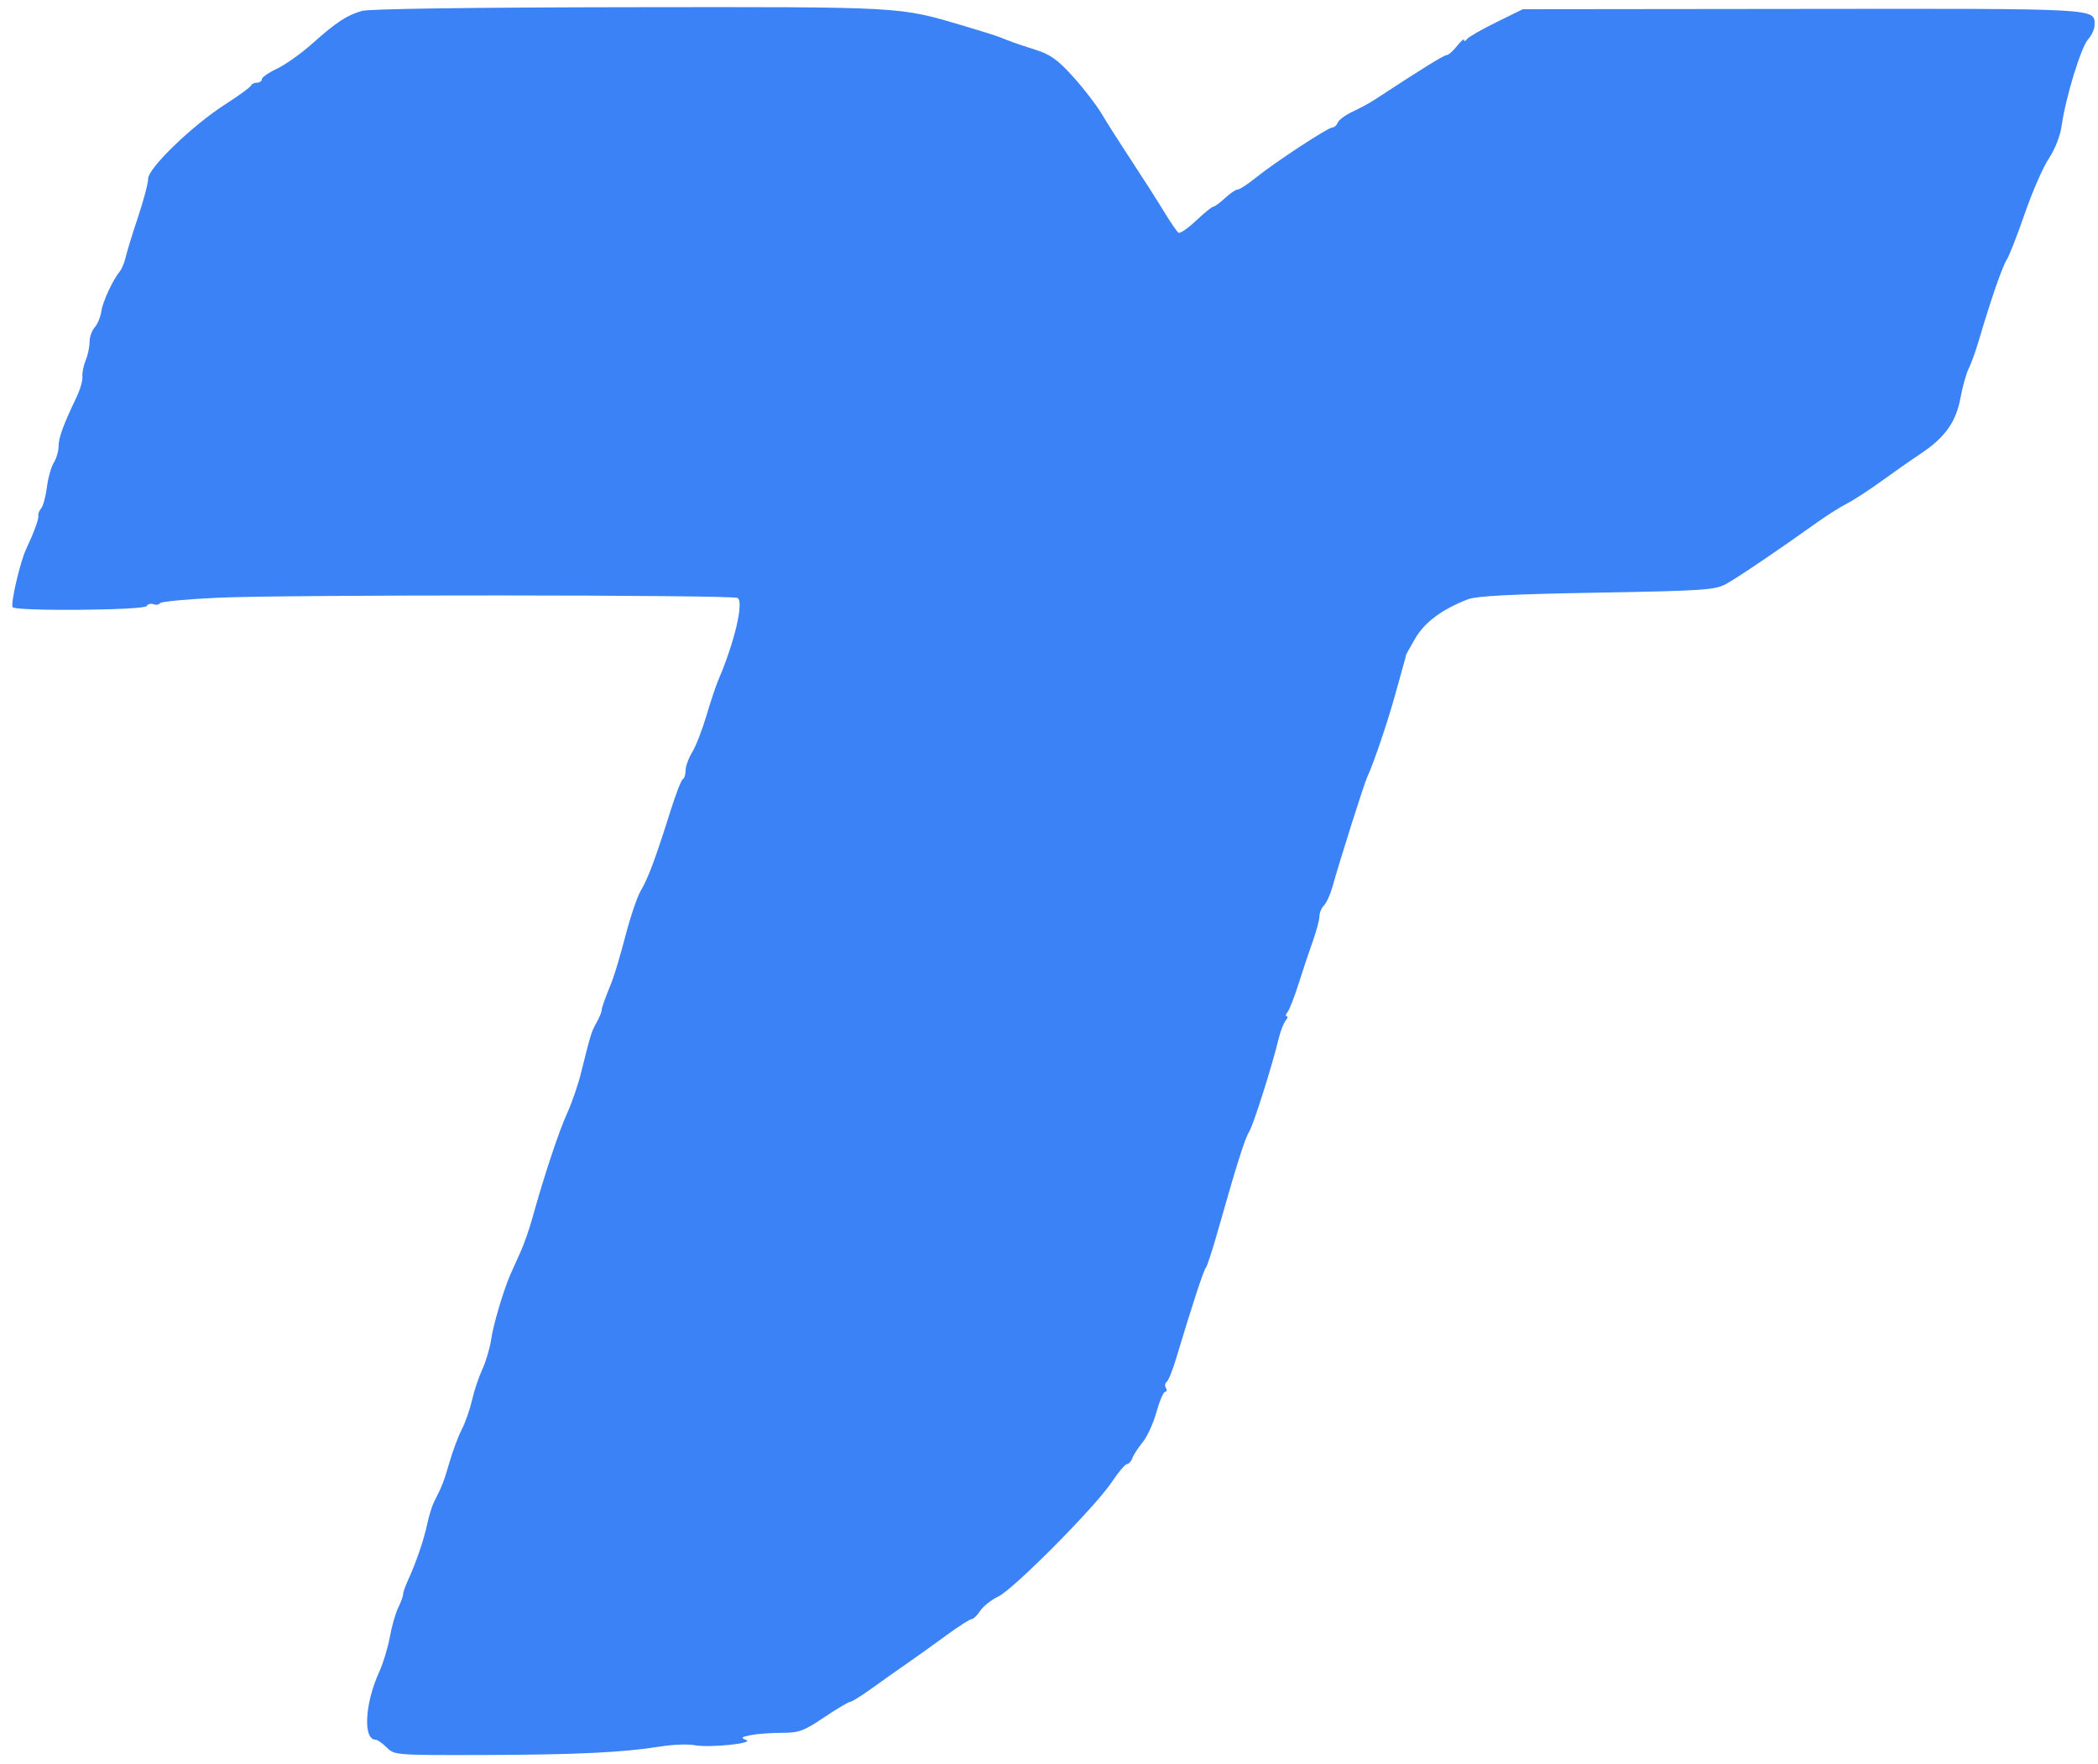
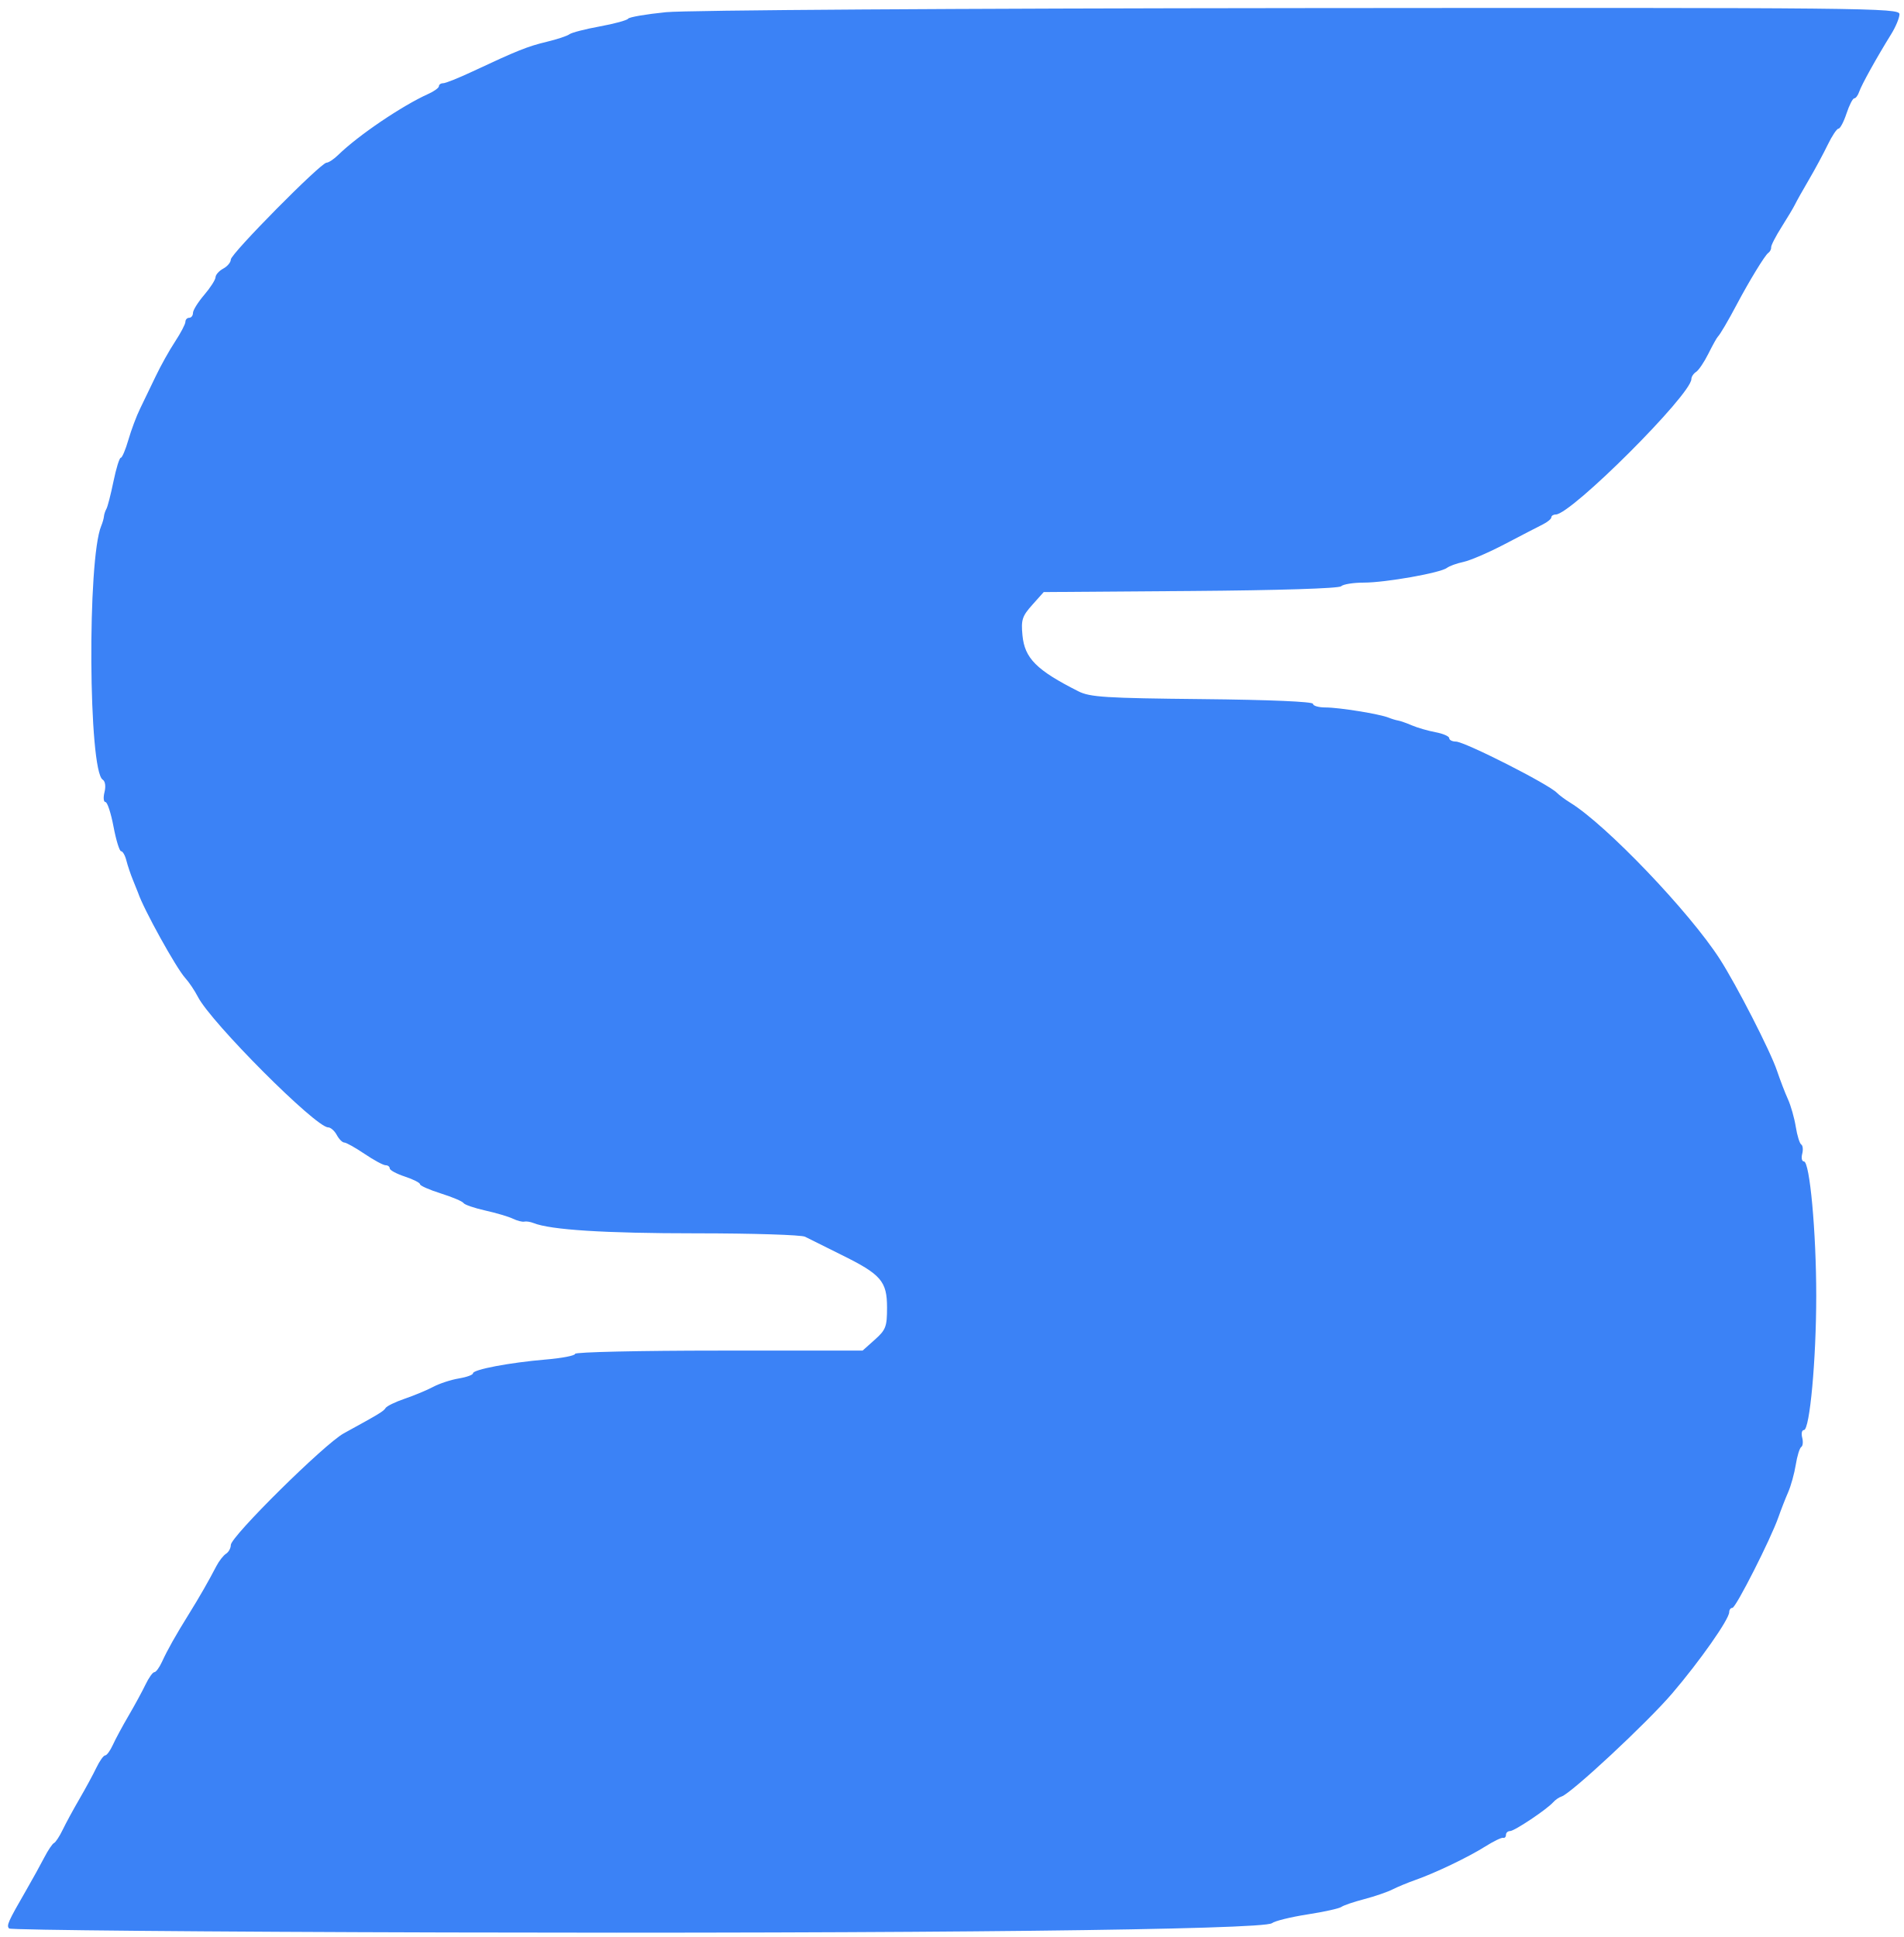
- <svg xmlns="http://www.w3.org/2000/svg" role="img" aria-label="Tavynq" width="609" height="512" viewBox="0 0 609 512" version="1.1">
-   <path d="M 105.120 3.153 C 100.645 4.440, 97.674 6.391, 90.649 12.656 C 87.430 15.527, 82.818 18.805, 80.399 19.943 C 77.979 21.080, 76 22.458, 76 23.005 C 76 23.552, 75.362 24, 74.583 24 C 73.804 24, 73.017 24.389, 72.833 24.865 C 72.650 25.341, 69.350 27.747, 65.500 30.210 C 55.901 36.353, 42.995 48.783, 42.998 51.881 C 42.999 53.191, 41.698 58.141, 40.108 62.881 C 38.517 67.622, 36.906 72.847, 36.527 74.494 C 36.149 76.141, 35.387 78.033, 34.835 78.699 C 32.759 81.201, 29.790 87.606, 29.402 90.422 C 29.180 92.029, 28.324 94.089, 27.500 95.001 C 26.675 95.912, 26 97.830, 26 99.264 C 26 100.697, 25.480 103.137, 24.844 104.685 C 24.208 106.233, 23.794 108.336, 23.925 109.359 C 24.056 110.381, 23.270 113.081, 22.180 115.359 C 18.382 123.294, 17 127.084, 17 129.569 C 17 130.945, 16.379 133.067, 15.620 134.285 C 14.860 135.503, 13.960 138.705, 13.618 141.399 C 13.277 144.094, 12.532 146.859, 11.964 147.544 C 11.395 148.229, 11.018 149.174, 11.126 149.645 C 11.332 150.541, 9.919 154.426, 7.541 159.500 C 5.825 163.162, 3.035 175.213, 3.664 176.250 C 4.402 177.469, 41.781 177.163, 42.542 175.932 C 42.905 175.344, 43.817 175.100, 44.569 175.388 C 45.321 175.677, 46.166 175.540, 46.447 175.085 C 46.729 174.630, 54.281 173.919, 63.229 173.505 C 83.058 172.587, 212.615 172.644, 214.115 173.571 C 215.979 174.723, 213.220 186.432, 208.477 197.500 C 207.770 199.150, 206.217 203.803, 205.027 207.839 C 203.836 211.876, 201.995 216.601, 200.935 218.339 C 199.875 220.078, 199.006 222.475, 199.004 223.667 C 199.002 224.858, 198.642 225.983, 198.206 226.167 C 197.769 226.350, 196.143 230.550, 194.594 235.500 C 190.436 248.780, 188.067 255.139, 186.022 258.500 C 185.019 260.150, 183.026 266, 181.595 271.500 C 180.163 277, 178.357 283.075, 177.581 285 C 175.434 290.326, 174.703 292.403, 174.592 293.500 C 174.536 294.050, 173.860 295.614, 173.089 296.976 C 171.682 299.462, 171.427 300.296, 168.601 311.648 C 167.760 315.029, 165.969 320.204, 164.623 323.148 C 162.228 328.385, 157.868 341.534, 154.558 353.500 C 153.646 356.800, 152.069 361.300, 151.055 363.500 C 150.042 365.700, 148.727 368.625, 148.135 370 C 146.037 374.872, 143.175 384.560, 142.560 388.875 C 142.217 391.280, 141.065 395.161, 140.001 397.498 C 138.936 399.835, 137.590 403.868, 137.009 406.460 C 136.428 409.051, 135.105 412.834, 134.068 414.866 C 133.032 416.898, 131.404 421.241, 130.452 424.518 C 128.802 430.194, 128.376 431.286, 125.961 436.050 C 125.389 437.177, 124.523 439.989, 124.037 442.300 C 123.075 446.872, 120.750 453.683, 118.455 458.651 C 117.655 460.384, 117 462.260, 117 462.820 C 117 463.380, 116.366 465.112, 115.590 466.669 C 114.815 468.226, 113.724 472.037, 113.167 475.137 C 112.609 478.237, 111.201 482.865, 110.036 485.420 C 105.875 494.554, 105.341 505, 109.035 505 C 109.566 505, 111.012 506.013, 112.250 507.250 C 114.472 509.472, 114.825 509.499, 140.500 509.430 C 167.434 509.357, 180.763 508.715, 191.743 506.961 C 195.267 506.398, 199.700 506.228, 201.593 506.583 C 205.996 507.409, 219.297 506.036, 216.547 505.039 C 214.922 504.450, 215.152 504.220, 217.922 503.666 C 219.752 503.300, 223.786 503, 226.886 503 C 231.905 503, 233.255 502.508, 239.229 498.500 C 242.919 496.025, 246.320 494, 246.788 494 C 247.256 494, 249.975 492.313, 252.831 490.250 C 255.686 488.188, 260.302 484.925, 263.088 483 C 265.873 481.075, 271.064 477.363, 274.622 474.750 C 278.180 472.137, 281.510 470, 282.023 470 C 282.535 470, 283.666 468.914, 284.536 467.586 C 285.405 466.259, 287.756 464.395, 289.758 463.445 C 294.209 461.332, 317.862 437.493, 322.693 430.250 C 324.619 427.363, 326.615 425, 327.129 425 C 327.642 425, 328.350 424.212, 328.702 423.250 C 329.053 422.288, 330.400 420.214, 331.696 418.643 C 332.991 417.071, 334.788 413.134, 335.690 409.893 C 336.591 406.652, 337.731 404, 338.223 404 C 338.715 404, 338.809 403.500, 338.431 402.888 C 338.053 402.277, 338.151 401.489, 338.649 401.138 C 339.147 400.787, 340.364 397.800, 341.354 394.500 C 345.903 379.332, 349.457 368.457, 350.016 368 C 350.352 367.725, 351.901 363, 353.457 357.500 C 358.894 338.282, 361.353 330.485, 362.603 328.500 C 363.830 326.552, 369.243 309.481, 371.153 301.539 C 371.676 299.361, 372.586 296.999, 373.175 296.289 C 373.763 295.580, 373.910 295, 373.500 295 C 373.090 295, 373.206 294.438, 373.756 293.750 C 374.307 293.063, 375.753 289.350, 376.969 285.500 C 378.185 281.650, 380.040 276.097, 381.090 273.161 C 382.141 270.225, 383 266.994, 383 265.982 C 383 264.971, 383.593 263.548, 384.317 262.821 C 385.042 262.095, 386.139 259.700, 386.755 257.500 C 389.034 249.371, 395.986 227.436, 396.898 225.500 C 398.720 221.630, 402.857 209.413, 405.024 201.500 C 406.229 197.100, 407.421 192.825, 407.672 192 C 407.923 191.175, 408.110 190.393, 408.086 190.263 C 408.063 190.132, 409.291 187.902, 410.816 185.307 C 413.579 180.603, 418.548 176.902, 426 173.997 C 428.588 172.988, 438.355 172.478, 463.500 172.037 C 494.380 171.495, 497.821 171.265, 501 169.534 C 504.317 167.727, 516.547 159.456, 527.500 151.612 C 530.250 149.643, 534.135 147.191, 536.134 146.163 C 538.132 145.135, 542.632 142.210, 546.134 139.663 C 549.635 137.116, 554.718 133.562, 557.428 131.766 C 564.550 127.046, 567.787 122.524, 569.087 115.476 C 569.693 112.189, 570.763 108.375, 571.465 107 C 572.167 105.625, 573.536 101.800, 574.508 98.500 C 577.914 86.925, 581.184 77.481, 582.496 75.422 C 583.225 74.279, 585.599 68.204, 587.773 61.922 C 589.946 55.640, 593.078 48.475, 594.733 46 C 596.511 43.341, 598.031 39.455, 598.448 36.500 C 599.605 28.310, 604.087 13.652, 606.113 11.436 C 607.151 10.300, 608 8.443, 608 7.308 C 608 2.363, 610.342 2.494, 523.363 2.589 L 442.036 2.678 434.268 6.496 C 429.996 8.596, 426.169 10.806, 425.765 11.407 C 425.361 12.008, 425.024 12.102, 425.015 11.615 C 425.007 11.128, 424.067 11.916, 422.927 13.365 C 421.788 14.814, 420.433 16, 419.918 16 C 419.132 16, 412.503 20.108, 399 28.964 C 397.625 29.866, 394.785 31.402, 392.690 32.377 C 390.594 33.353, 388.633 34.792, 388.333 35.576 C 388.032 36.359, 387.322 37, 386.754 37 C 385.478 37, 369.969 47.188, 364.397 51.687 C 362.140 53.509, 359.844 55, 359.293 55 C 358.742 55, 357.078 56.125, 355.595 57.500 C 354.111 58.875, 352.580 60, 352.193 60 C 351.806 60, 349.562 61.816, 347.206 64.035 C 344.850 66.254, 342.556 67.844, 342.109 67.567 C 341.662 67.291, 339.767 64.539, 337.898 61.451 C 336.029 58.364, 331.783 51.712, 328.463 46.669 C 325.143 41.626, 321.230 35.475, 319.767 33 C 318.305 30.525, 314.604 25.722, 311.543 22.326 C 307.110 17.410, 304.910 15.816, 300.738 14.499 C 297.857 13.589, 294.825 12.581, 294 12.259 C 293.175 11.936, 292.275 11.595, 292 11.500 C 291.725 11.405, 290.825 11.051, 290 10.714 C 289.175 10.376, 284.675 8.965, 280 7.578 C 260.769 1.870, 262.937 1.993, 182.685 2.090 C 137.918 2.145, 107.159 2.566, 105.120 3.153" stroke="none" fill="#3b82f6" fill-rule="evenodd" />
+ <svg xmlns="http://www.w3.org/2000/svg" role="img" aria-label="SignalFill" width="503" height="512" viewBox="0 0 503 512" version="1.1">
+   <path d="M 176.007 3.222 C 170.786 3.743, 166.286 4.515, 166.007 4.938 C 165.728 5.362, 162.350 6.283, 158.500 6.986 C 154.650 7.689, 151.044 8.621, 150.487 9.058 C 149.929 9.495, 147.229 10.391, 144.487 11.049 C 139.420 12.266, 136.692 13.357, 124.877 18.896 C 121.235 20.603, 117.747 22, 117.127 22 C 116.507 22, 116 22.351, 116 22.781 C 116 23.210, 114.763 24.117, 113.250 24.796 C 106.295 27.919, 94.680 35.781, 89.395 40.944 C 88.237 42.075, 86.844 43, 86.300 43 C 84.793 43, 61 67.070, 61 68.595 C 61 69.329, 60.100 70.411, 59 71 C 57.900 71.589, 56.982 72.617, 56.959 73.285 C 56.937 73.953, 55.587 76.058, 53.959 77.962 C 52.332 79.866, 51 82.004, 51 82.712 C 51 83.421, 50.550 84, 50 84 C 49.450 84, 49 84.481, 49 85.070 C 49 85.658, 47.763 88.021, 46.250 90.320 C 44.738 92.619, 42.433 96.750, 41.128 99.500 C 39.824 102.250, 37.980 106.075, 37.031 108 C 36.082 109.925, 34.688 113.638, 33.934 116.250 C 33.180 118.863, 32.273 121, 31.918 121 C 31.564 121, 30.695 123.812, 29.988 127.250 C 29.280 130.688, 28.443 133.950, 28.127 134.500 C 27.811 135.050, 27.515 135.950, 27.469 136.500 C 27.423 137.050, 27.103 138.175, 26.757 139 C 23.040 147.874, 23.366 203.754, 27.148 206.091 C 27.811 206.501, 28.003 207.854, 27.616 209.393 C 27.256 210.827, 27.370 212, 27.868 212 C 28.366 212, 29.325 214.925, 30 218.500 C 30.675 222.075, 31.577 225, 32.005 225 C 32.433 225, 33.061 226.105, 33.400 227.456 C 33.739 228.807, 34.537 231.169, 35.174 232.706 C 35.811 234.243, 36.407 235.725, 36.498 236 C 37.895 240.222, 46.555 255.879, 48.941 258.498 C 49.945 259.599, 51.459 261.850, 52.306 263.500 C 55.792 270.293, 83.403 297.971, 86.715 297.992 C 87.383 297.996, 88.411 298.900, 89 300 C 89.589 301.100, 90.482 302, 90.985 302 C 91.488 302, 93.900 303.350, 96.345 305 C 98.790 306.650, 101.287 308, 101.895 308 C 102.503 308, 103 308.378, 103 308.840 C 103 309.302, 104.800 310.274, 107 311 C 109.200 311.726, 111 312.636, 111 313.023 C 111 313.410, 113.474 314.504, 116.498 315.456 C 119.522 316.407, 122.221 317.548, 122.495 317.992 C 122.769 318.436, 125.358 319.327, 128.247 319.971 C 131.136 320.616, 134.425 321.590, 135.555 322.137 C 136.686 322.683, 138.036 323.029, 138.555 322.906 C 139.075 322.783, 140.175 322.954, 141 323.285 C 145.502 325.094, 159.831 326, 183.955 326 C 198.845 326, 211.809 326.407, 212.764 326.905 C 213.719 327.402, 218.012 329.540, 222.305 331.655 C 232.869 336.859, 234.429 338.660, 234.429 345.656 C 234.429 350.673, 234.107 351.515, 231.199 354.114 L 227.968 357 189.984 357 C 169.093 357, 152 357.384, 152 357.853 C 152 358.323, 148.512 358.999, 144.250 359.357 C 134.754 360.154, 125 362.001, 125 363.002 C 125 363.410, 123.313 364.023, 121.250 364.363 C 119.188 364.703, 116.150 365.699, 114.500 366.575 C 112.850 367.452, 109.475 368.859, 107 369.702 C 104.525 370.545, 102.235 371.653, 101.912 372.164 C 101.346 373.059, 100.407 373.628, 90.836 378.879 C 85.760 381.663, 61 406.143, 61 408.377 C 61 409.215, 60.428 410.260, 59.729 410.700 C 59.030 411.140, 57.875 412.625, 57.162 414 C 55.149 417.884, 52.716 422.131, 50 426.500 C 46.430 432.243, 44.255 436.105, 42.818 439.250 C 42.127 440.763, 41.216 442, 40.794 442 C 40.372 442, 39.326 443.463, 38.469 445.250 C 37.612 447.038, 35.594 450.750, 33.984 453.500 C 32.374 456.250, 30.495 459.738, 29.809 461.250 C 29.123 462.763, 28.216 464, 27.794 464 C 27.372 464, 26.326 465.462, 25.469 467.250 C 24.612 469.038, 22.601 472.750, 21 475.500 C 19.399 478.250, 17.405 481.921, 16.569 483.658 C 15.734 485.395, 14.701 486.970, 14.275 487.158 C 13.849 487.346, 12.686 489.075, 11.691 491 C 10.696 492.925, 8.584 496.750, 6.998 499.500 C 2.080 508.028, 1.653 508.986, 2.421 509.754 C 2.831 510.164, 54.766 510.636, 117.833 510.801 C 242.311 511.128, 333.927 510.098, 336.151 508.347 C 336.893 507.763, 341.100 506.725, 345.500 506.040 C 349.900 505.355, 353.950 504.461, 354.500 504.053 C 355.050 503.644, 357.750 502.722, 360.500 502.004 C 363.250 501.285, 366.625 500.130, 368 499.437 C 369.375 498.744, 372.075 497.625, 374 496.949 C 379.289 495.094, 388.015 490.915, 392.500 488.090 C 394.700 486.704, 396.837 485.667, 397.250 485.785 C 397.663 485.903, 398 485.550, 398 485 C 398 484.450, 398.489 484, 399.087 484 C 400.248 484, 408.833 478.257, 410.500 476.365 C 411.050 475.741, 412.033 475.066, 412.685 474.865 C 415.210 474.087, 435.298 455.373, 441.909 447.640 C 449.266 439.033, 457 428.007, 457 426.124 C 457 425.506, 457.380 425, 457.845 425 C 458.757 425, 468.010 406.751, 470.015 401 C 470.686 399.075, 471.838 396.122, 472.576 394.437 C 473.313 392.752, 474.220 389.479, 474.590 387.165 C 474.960 384.850, 475.611 382.740, 476.037 382.477 C 476.464 382.213, 476.577 381.098, 476.289 379.999 C 476.002 378.900, 476.206 378, 476.742 378 C 478.288 378, 480 359.345, 480 342.500 C 480 325.655, 478.288 307, 476.742 307 C 476.206 307, 476.002 306.100, 476.289 305.001 C 476.577 303.902, 476.464 302.787, 476.037 302.523 C 475.611 302.260, 474.960 300.150, 474.590 297.835 C 474.220 295.521, 473.291 292.248, 472.526 290.563 C 471.761 288.878, 470.453 285.475, 469.619 283 C 467.879 277.831, 458.928 260.358, 454.500 253.484 C 446.448 240.985, 424.501 218.035, 415 212.181 C 413.625 211.333, 412.039 210.158, 411.475 209.570 C 409.285 207.284, 387.106 196.034, 384.750 196.015 C 383.788 196.007, 383 195.600, 383 195.111 C 383 194.623, 381.377 193.918, 379.393 193.546 C 377.410 193.174, 374.597 192.361, 373.143 191.739 C 371.689 191.118, 370.050 190.541, 369.500 190.458 C 368.950 190.375, 367.825 190.033, 367 189.699 C 364.596 188.725, 353.932 187, 350.316 187 C 348.492 187, 347 186.569, 347 186.043 C 347 185.461, 335.510 184.970, 317.750 184.793 C 292.143 184.536, 288.064 184.280, 285 182.732 C 273.922 177.137, 270.804 174.015, 270.219 167.930 C 269.827 163.847, 270.139 162.876, 272.804 159.893 L 275.834 156.500 314.652 156.215 C 337.862 156.045, 353.857 155.543, 354.435 154.965 C 354.966 154.434, 357.672 154, 360.450 154 C 366.195 154, 380.782 151.410, 382.415 150.101 C 383.012 149.622, 384.975 148.915, 386.778 148.530 C 388.582 148.144, 393.532 146.006, 397.778 143.778 C 402.025 141.550, 406.509 139.227, 407.742 138.614 C 408.975 138.001, 409.988 137.162, 409.992 136.750 C 409.996 136.338, 410.516 136, 411.147 136 C 415.234 136, 447 104.271, 447 100.188 C 447 99.589, 447.563 98.740, 448.250 98.300 C 448.938 97.860, 450.396 95.700, 451.490 93.500 C 452.585 91.300, 453.710 89.275, 453.990 89 C 454.587 88.414, 456.747 84.742, 458.989 80.500 C 462.216 74.394, 466.430 67.482, 467.287 66.888 C 467.773 66.552, 468.129 65.877, 468.079 65.388 C 468.028 64.900, 469.271 62.475, 470.841 60 C 472.410 57.525, 474.018 54.825, 474.413 54 C 474.808 53.175, 476.450 50.250, 478.062 47.500 C 479.674 44.750, 481.915 40.587, 483.043 38.250 C 484.171 35.912, 485.451 34, 485.887 34 C 486.323 34, 487.274 32.200, 488 30 C 488.726 27.800, 489.646 26, 490.043 26 C 490.441 26, 491.030 25.212, 491.351 24.250 C 491.953 22.450, 495.989 15.184, 499.823 9 C 501.016 7.075, 501.994 4.713, 501.996 3.750 C 502 2.090, 493.851 2.007, 343.750 2.138 C 252.750 2.217, 181.466 2.678, 176.007 3.222" stroke="none" fill="#3b82f6" fill-rule="evenodd" />
</svg>
